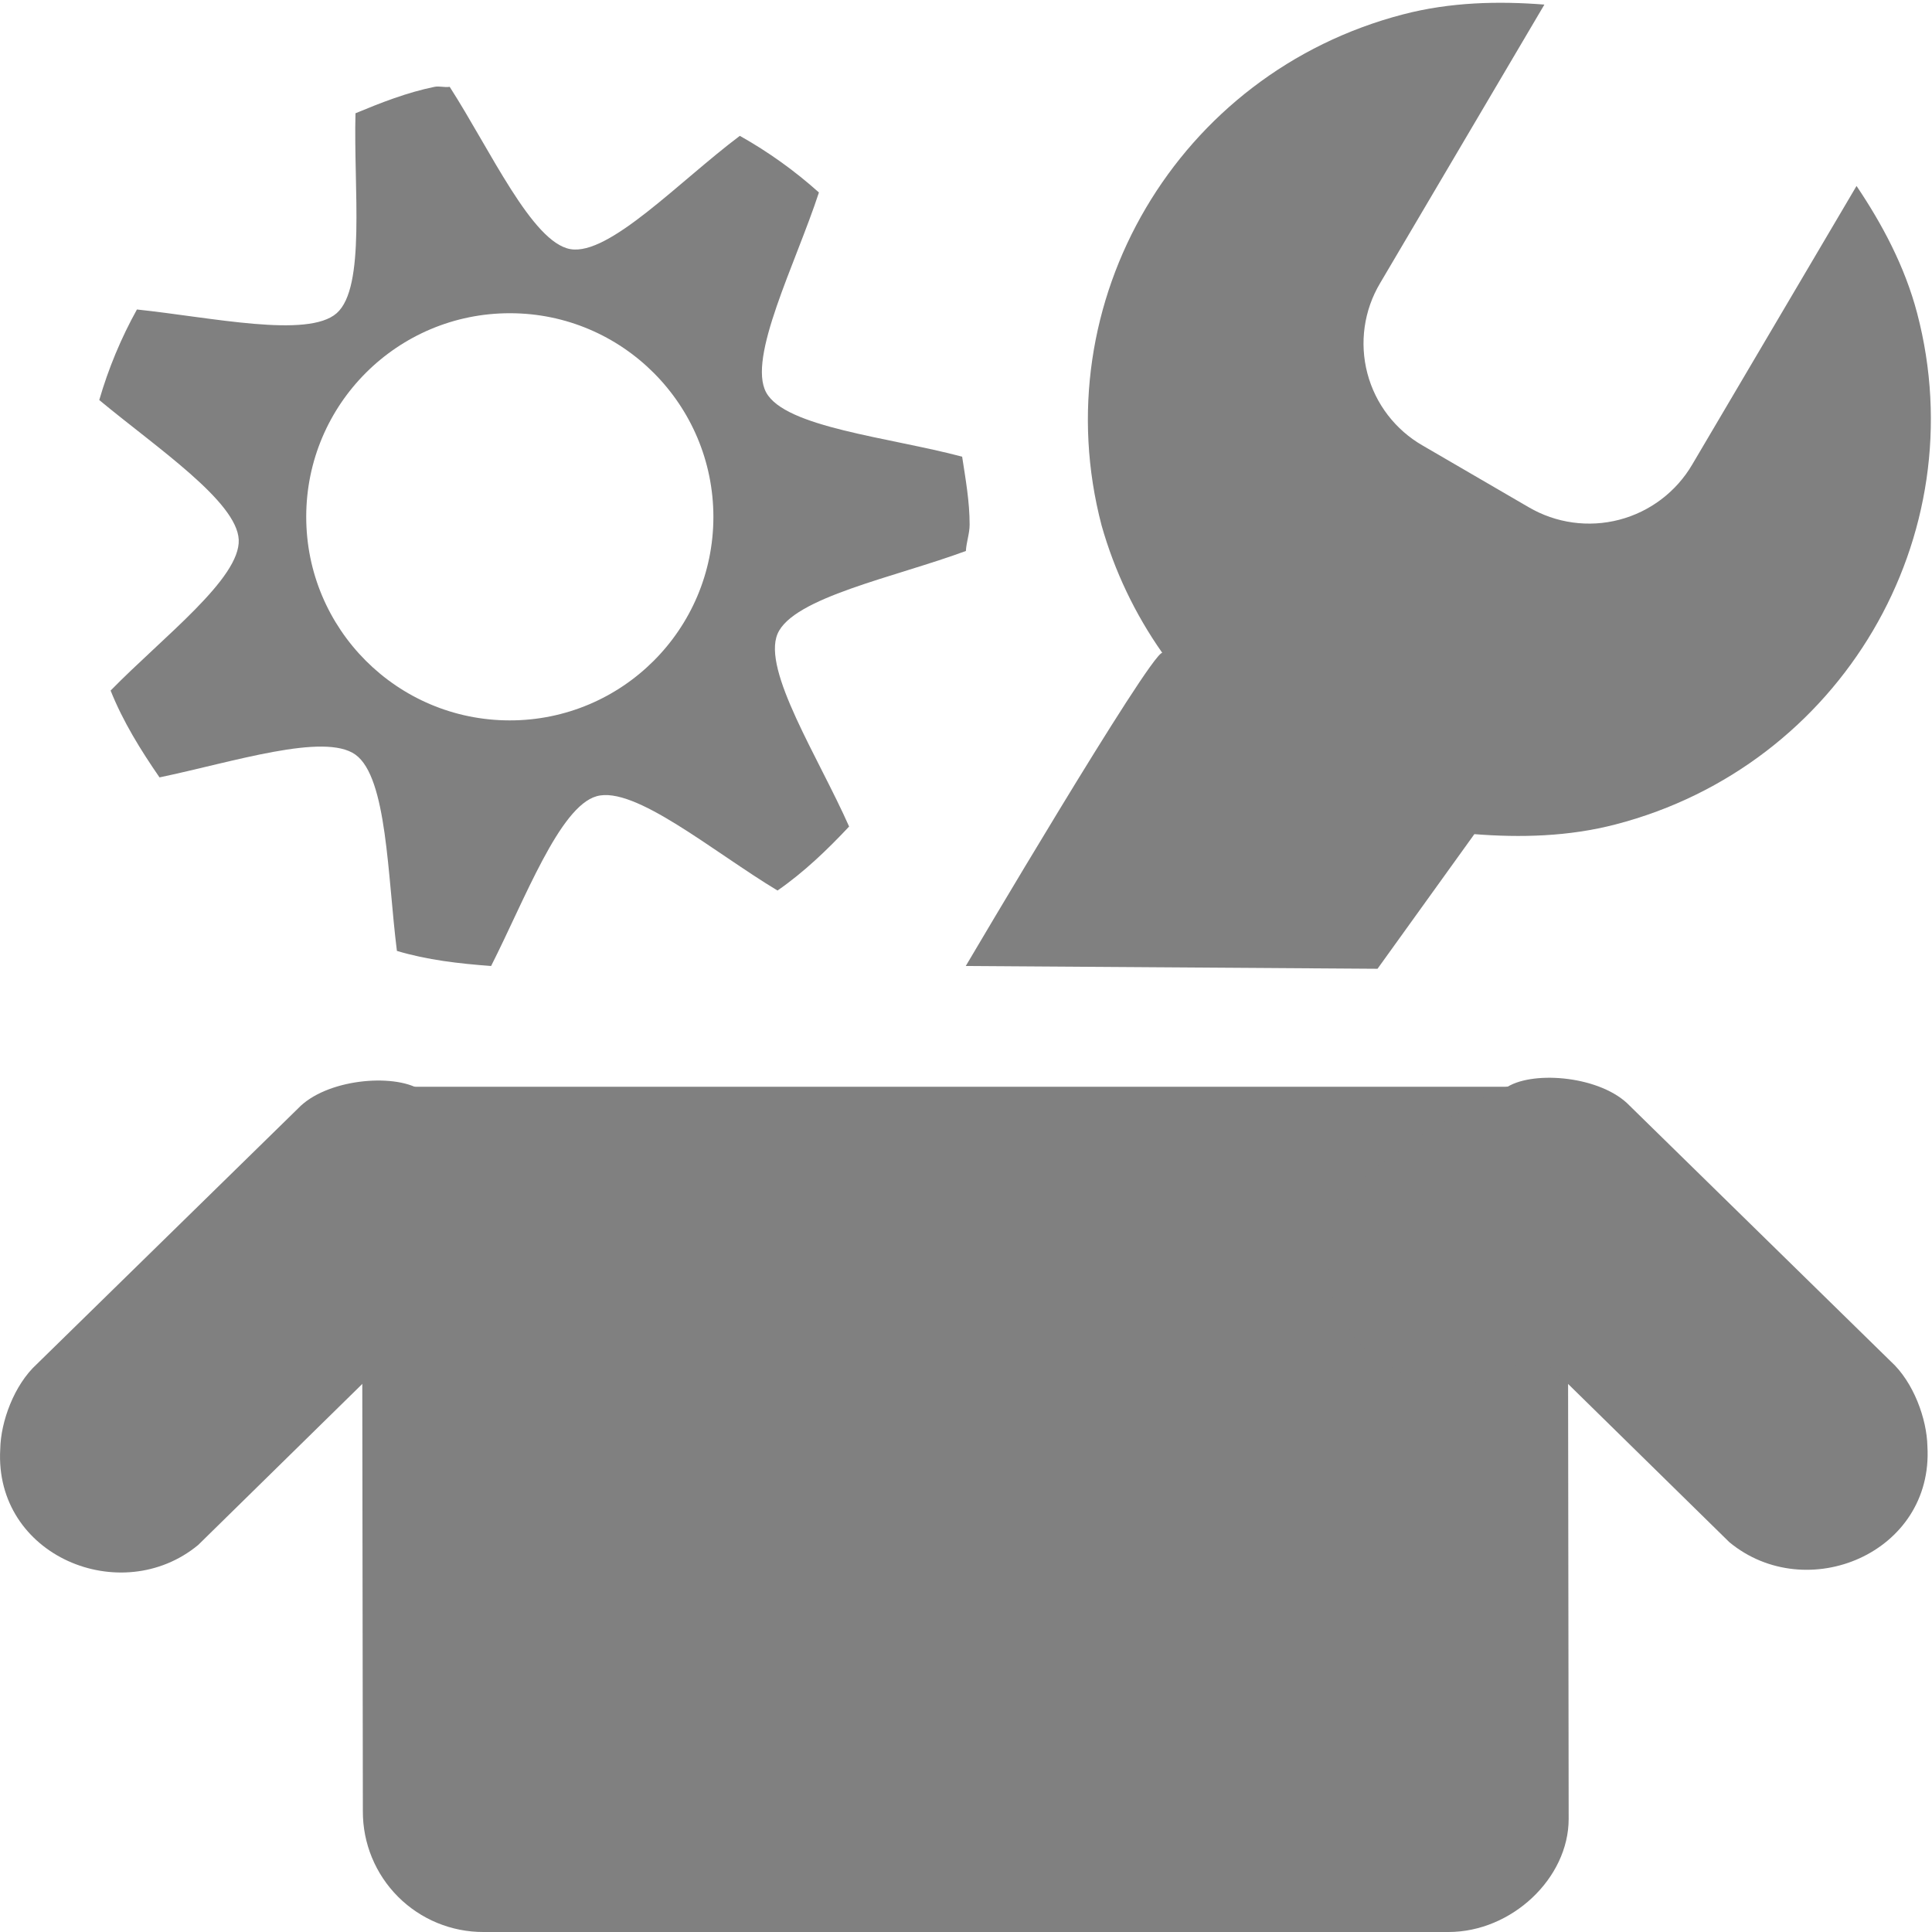
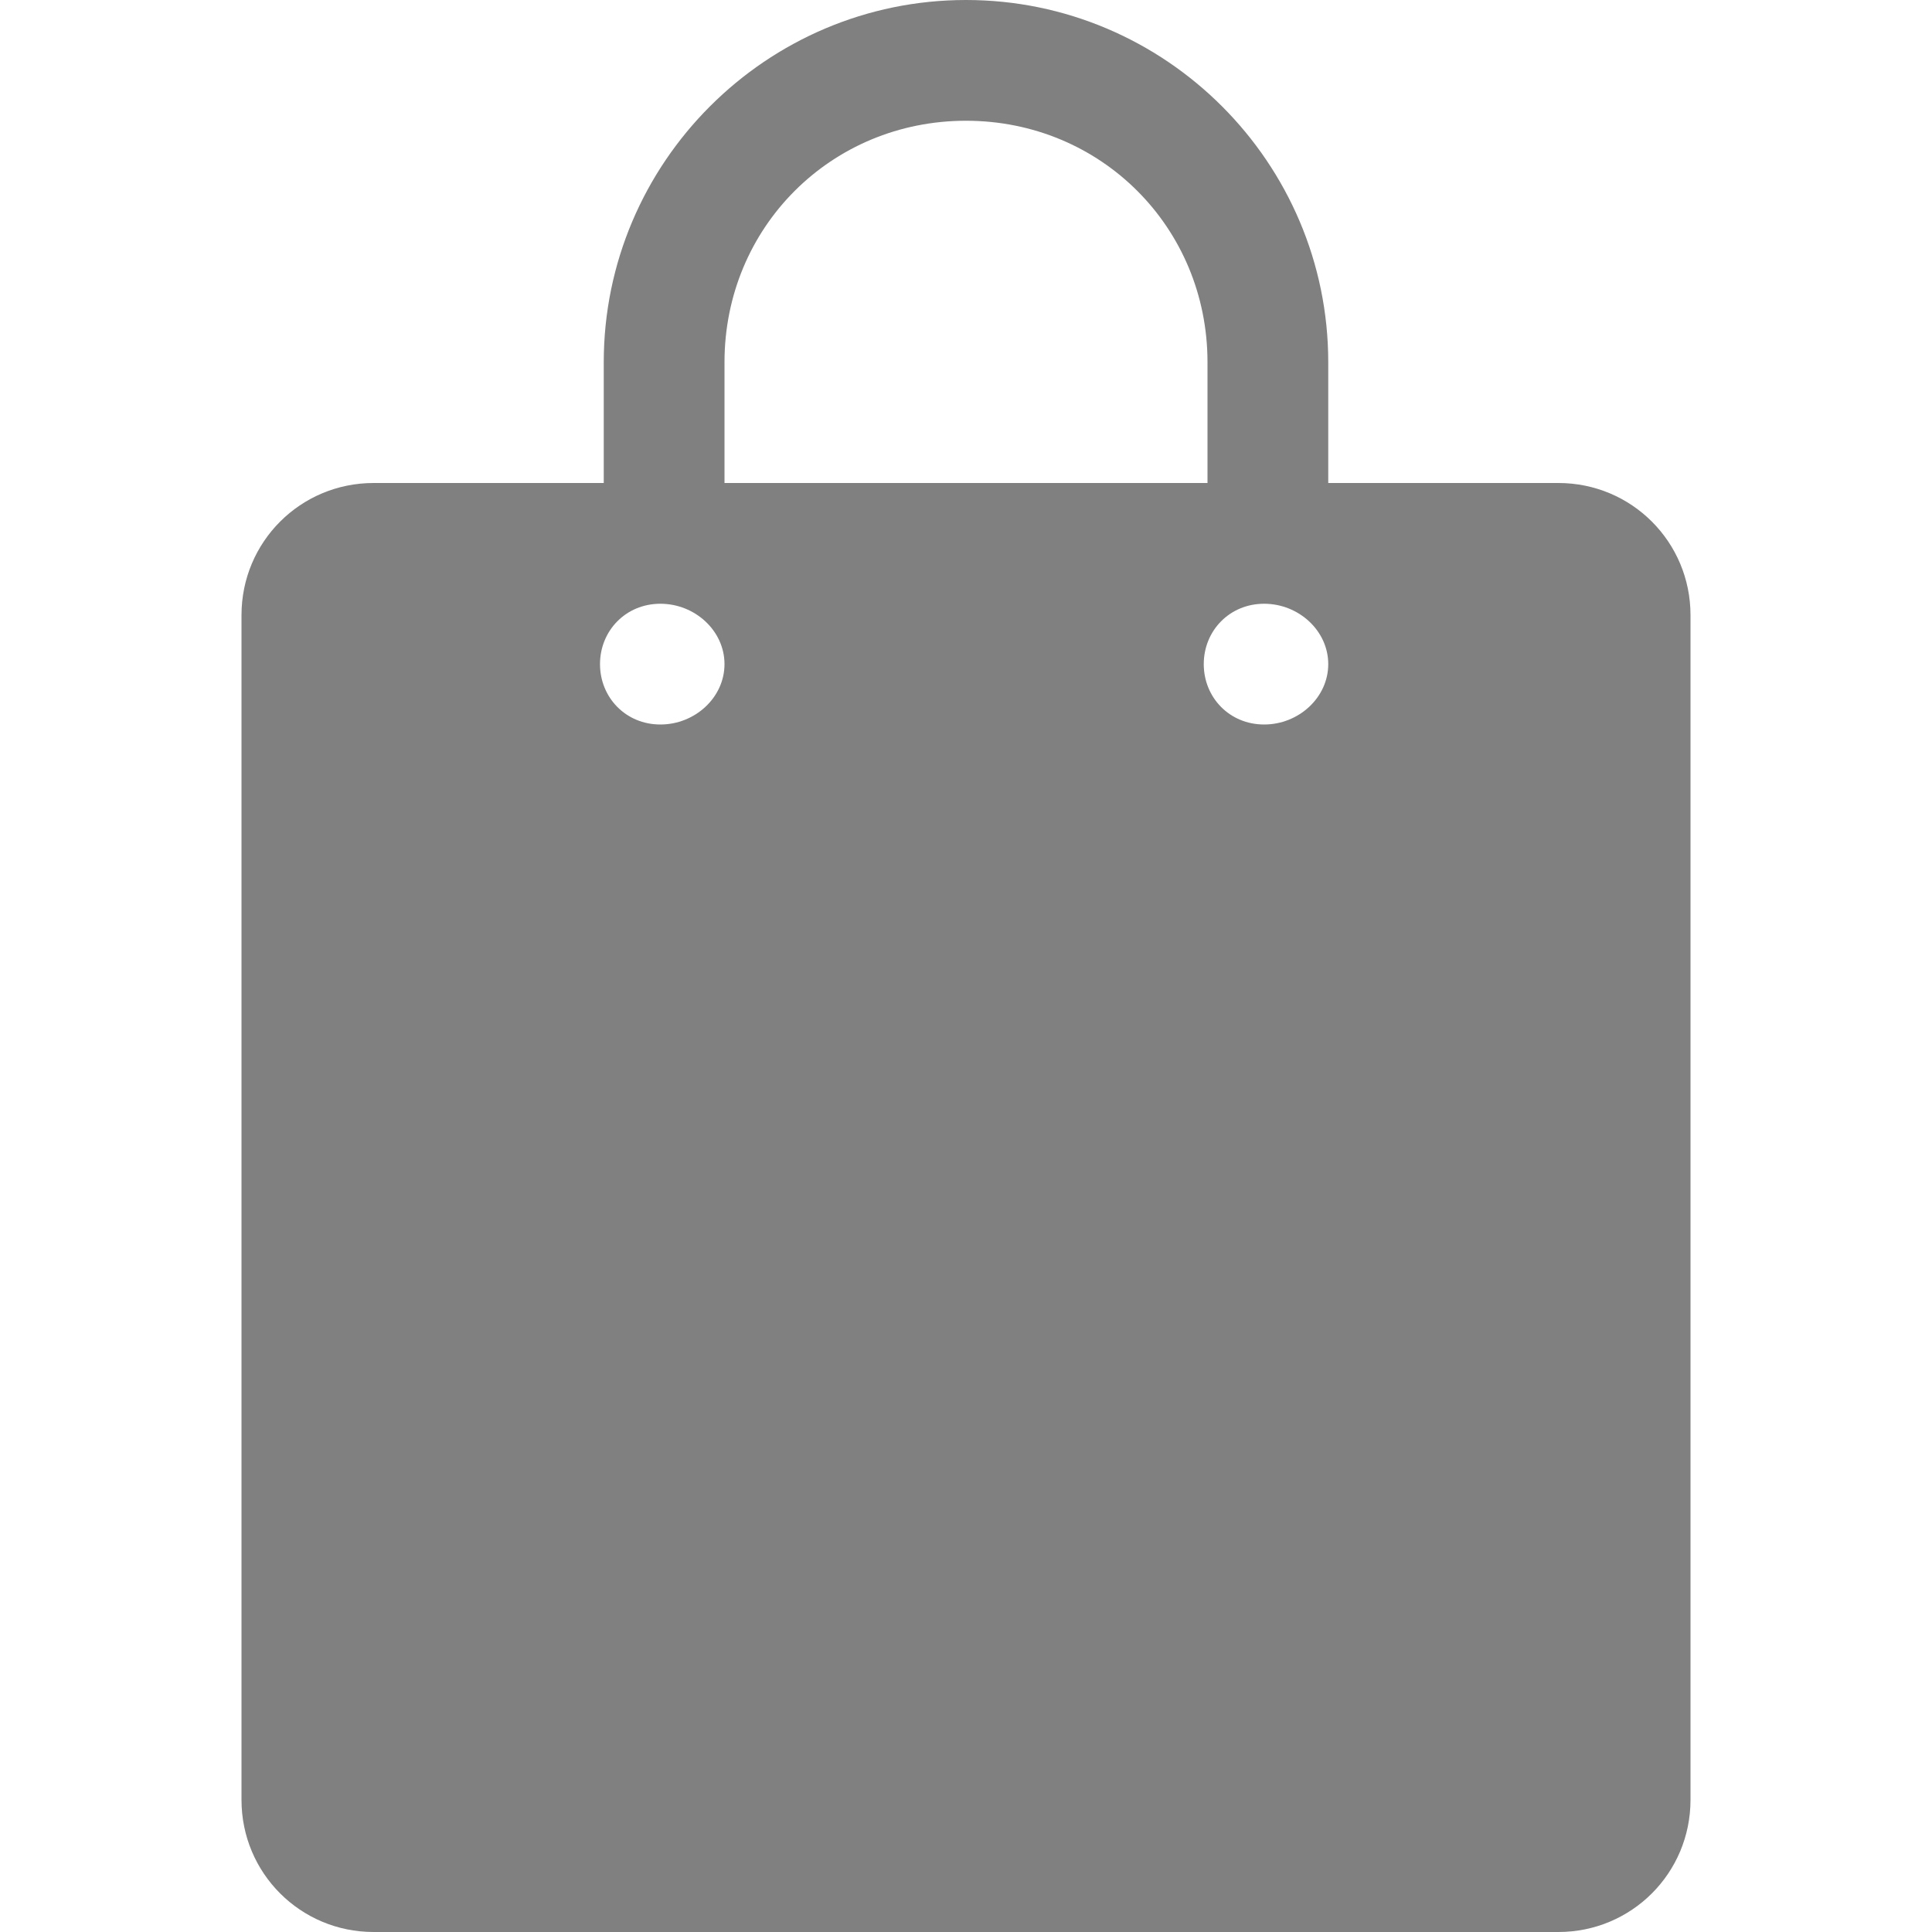
- <svg xmlns="http://www.w3.org/2000/svg" height="16" width="16" version="1.1" id="svg12">
-   <defs id="defs16" />
-   <g transform="translate(-871.998 -443.948)" id="g10">
-     <path color="#000" d="M872 455.948c.004-.224.113-.53.304-.704l2.162-2.116c.232-.244.786-.293 1.01-.157.081.002 1.136.631 1.289.865.617.946-.344 1.828-1.174 1.547l-.35-.212-1.602 1.572c-.637.526-1.691.092-1.639-.795zM883.618 444.067c.39-.102.79-.111 1.17-.081l-1.36 2.306a.975.975 0 0 0 .354 1.347l.875.509a.99.99 0 0 0 1.356-.354l1.36-2.306c.212.315.4.666.502 1.054.486 1.852-.631 3.748-2.496 4.233-.39.102-.791.111-1.171.081l-.802 1.115-3.41-.023s1.519-2.577 1.627-2.594a3.483 3.483 0 0 1-.502-1.054c-.486-1.852.631-3.748 2.497-4.233z" fill="#666" font-family="Sans" font-weight="400" overflow="visible" style="line-height:normal;-inkscape-font-specification:Sans;text-indent:0;text-align:start;text-decoration-line:none;text-transform:none;marker:none;fill:#808080;fill-opacity:1" id="path2" />
-     <path color="#000" d="M875.597 444.667c-.23.047-.443.131-.655.219-.017.624.087 1.442-.156 1.656-.239.21-1.037.034-1.654-.031a3.63 3.63 0 0 0-.312.75c.477.396 1.139.839 1.155 1.156.015.321-.626.805-1.061 1.25.103.258.25.494.405.719.608-.127 1.365-.374 1.623-.188.263.19.265 1.006.343 1.625.25.075.512.105.78.125.281-.554.567-1.32.874-1.406.315-.089.962.458 1.498.781.218-.151.412-.337.593-.53-.254-.573-.72-1.293-.593-1.595.127-.302.974-.47 1.56-.687.004-.074.031-.144.031-.219 0-.191-.034-.379-.062-.562-.605-.161-1.465-.242-1.623-.532-.156-.288.242-1.061.437-1.656a3.682 3.682 0 0 0-.655-.469c-.5.375-1.083.995-1.404.938-.317-.056-.662-.82-.999-1.344-.04.007-.085-.008-.125 0zm.624 1.875c.93 0 1.685.756 1.685 1.688a1.686 1.686 0 1 1-1.685-1.688z" fill="#666" overflow="visible" style="marker:none;fill:#808080;fill-opacity:1" id="path4" />
-     <path color="#bebebe" d="M874.995 452.948h9.986l.008 6.063c0 .492-.472.937-.995.937h-7.992a.996.996 0 0 1-.999-1z" fill="#666" overflow="visible" style="marker:none;fill:#808080;fill-opacity:1" id="path6" />
-     <path color="#000" d="M887.96 455.925c-.005-.224-.113-.53-.305-.704l-2.161-2.116c-.233-.244-.787-.293-1.011-.157-.08.002-1.136.631-1.288.865-.617.946.344 1.828 1.173 1.547l.35-.212 1.602 1.572c.638.527 1.692.092 1.64-.795z" fill="#666" font-family="Sans" font-weight="400" overflow="visible" style="line-height:normal;-inkscape-font-specification:Sans;text-indent:0;text-align:start;text-decoration-line:none;text-transform:none;marker:none;fill:#808080;fill-opacity:1" id="path8" />
+ <svg xmlns="http://www.w3.org/2000/svg" id="svg6685" height="16px" width="16px" version="1.1">
+   <defs id="defs8" />
+   <g id="layer1" style="fill:#808080;fill-opacity:1">
+     <path id="rect43509-3-4-3" style="color:#000000;fill:#808080;fill-opacity:1" d="m8-3.8e-7c-1.653 0-3 1.347-3 3v1h-1.906c-0.606 0-1.094 0.488-1.094 1.094v9.812c0 0.606 0.488 1.094 1.094 1.094h9.812c0.606 0 1.094-0.488 1.094-1.094v-9.812c0-0.606-0.488-1.094-1.094-1.094h-1.906v-1c0-1.653-1.347-3-3-3zm0 1c1.117 0 2 0.883 2 2v1h-4v-1c0-1.117 0.883-2 2-2zm-2.531 4c0.287 0 0.531 0.224 0.531 0.5s-0.244 0.5-0.531 0.5-0.5-0.224-0.5-0.5 0.213-0.5 0.5-0.5zm5 0c0.287 0 0.531 0.224 0.531 0.5s-0.244 0.5-0.531 0.5-0.5-0.224-0.5-0.5 0.213-0.5 0.5-0.5z" />
  </g>
</svg>
